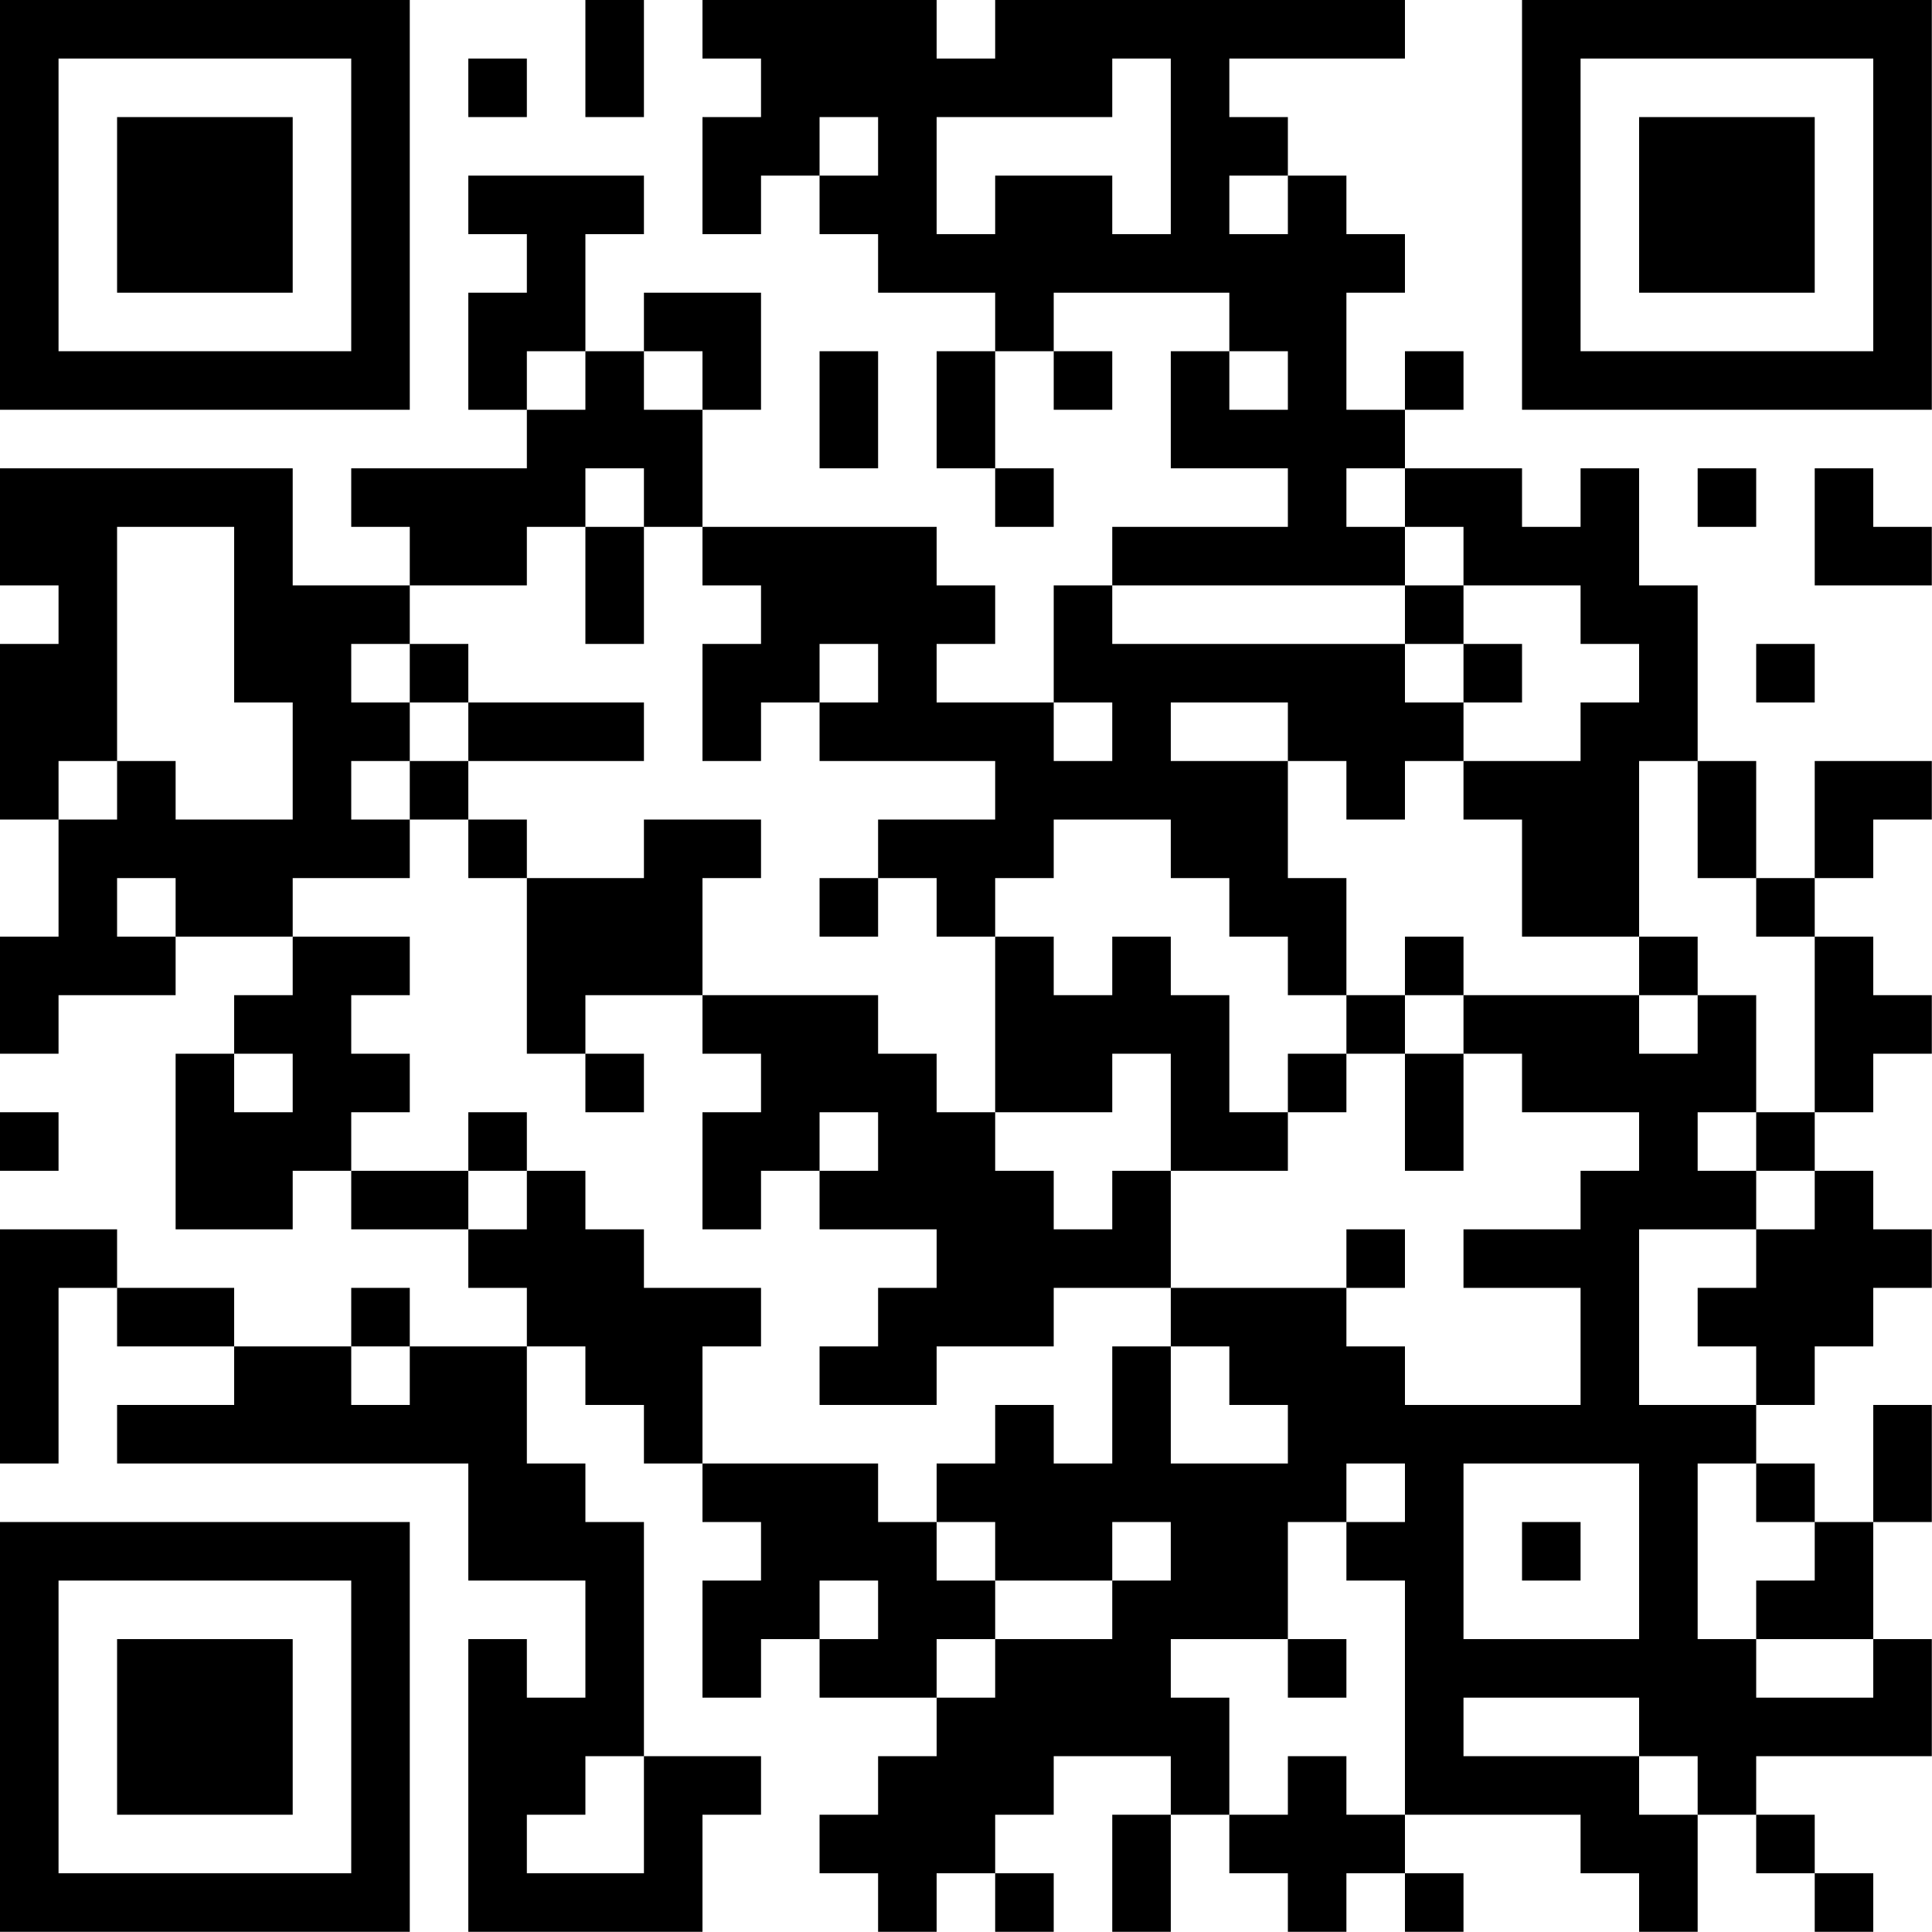
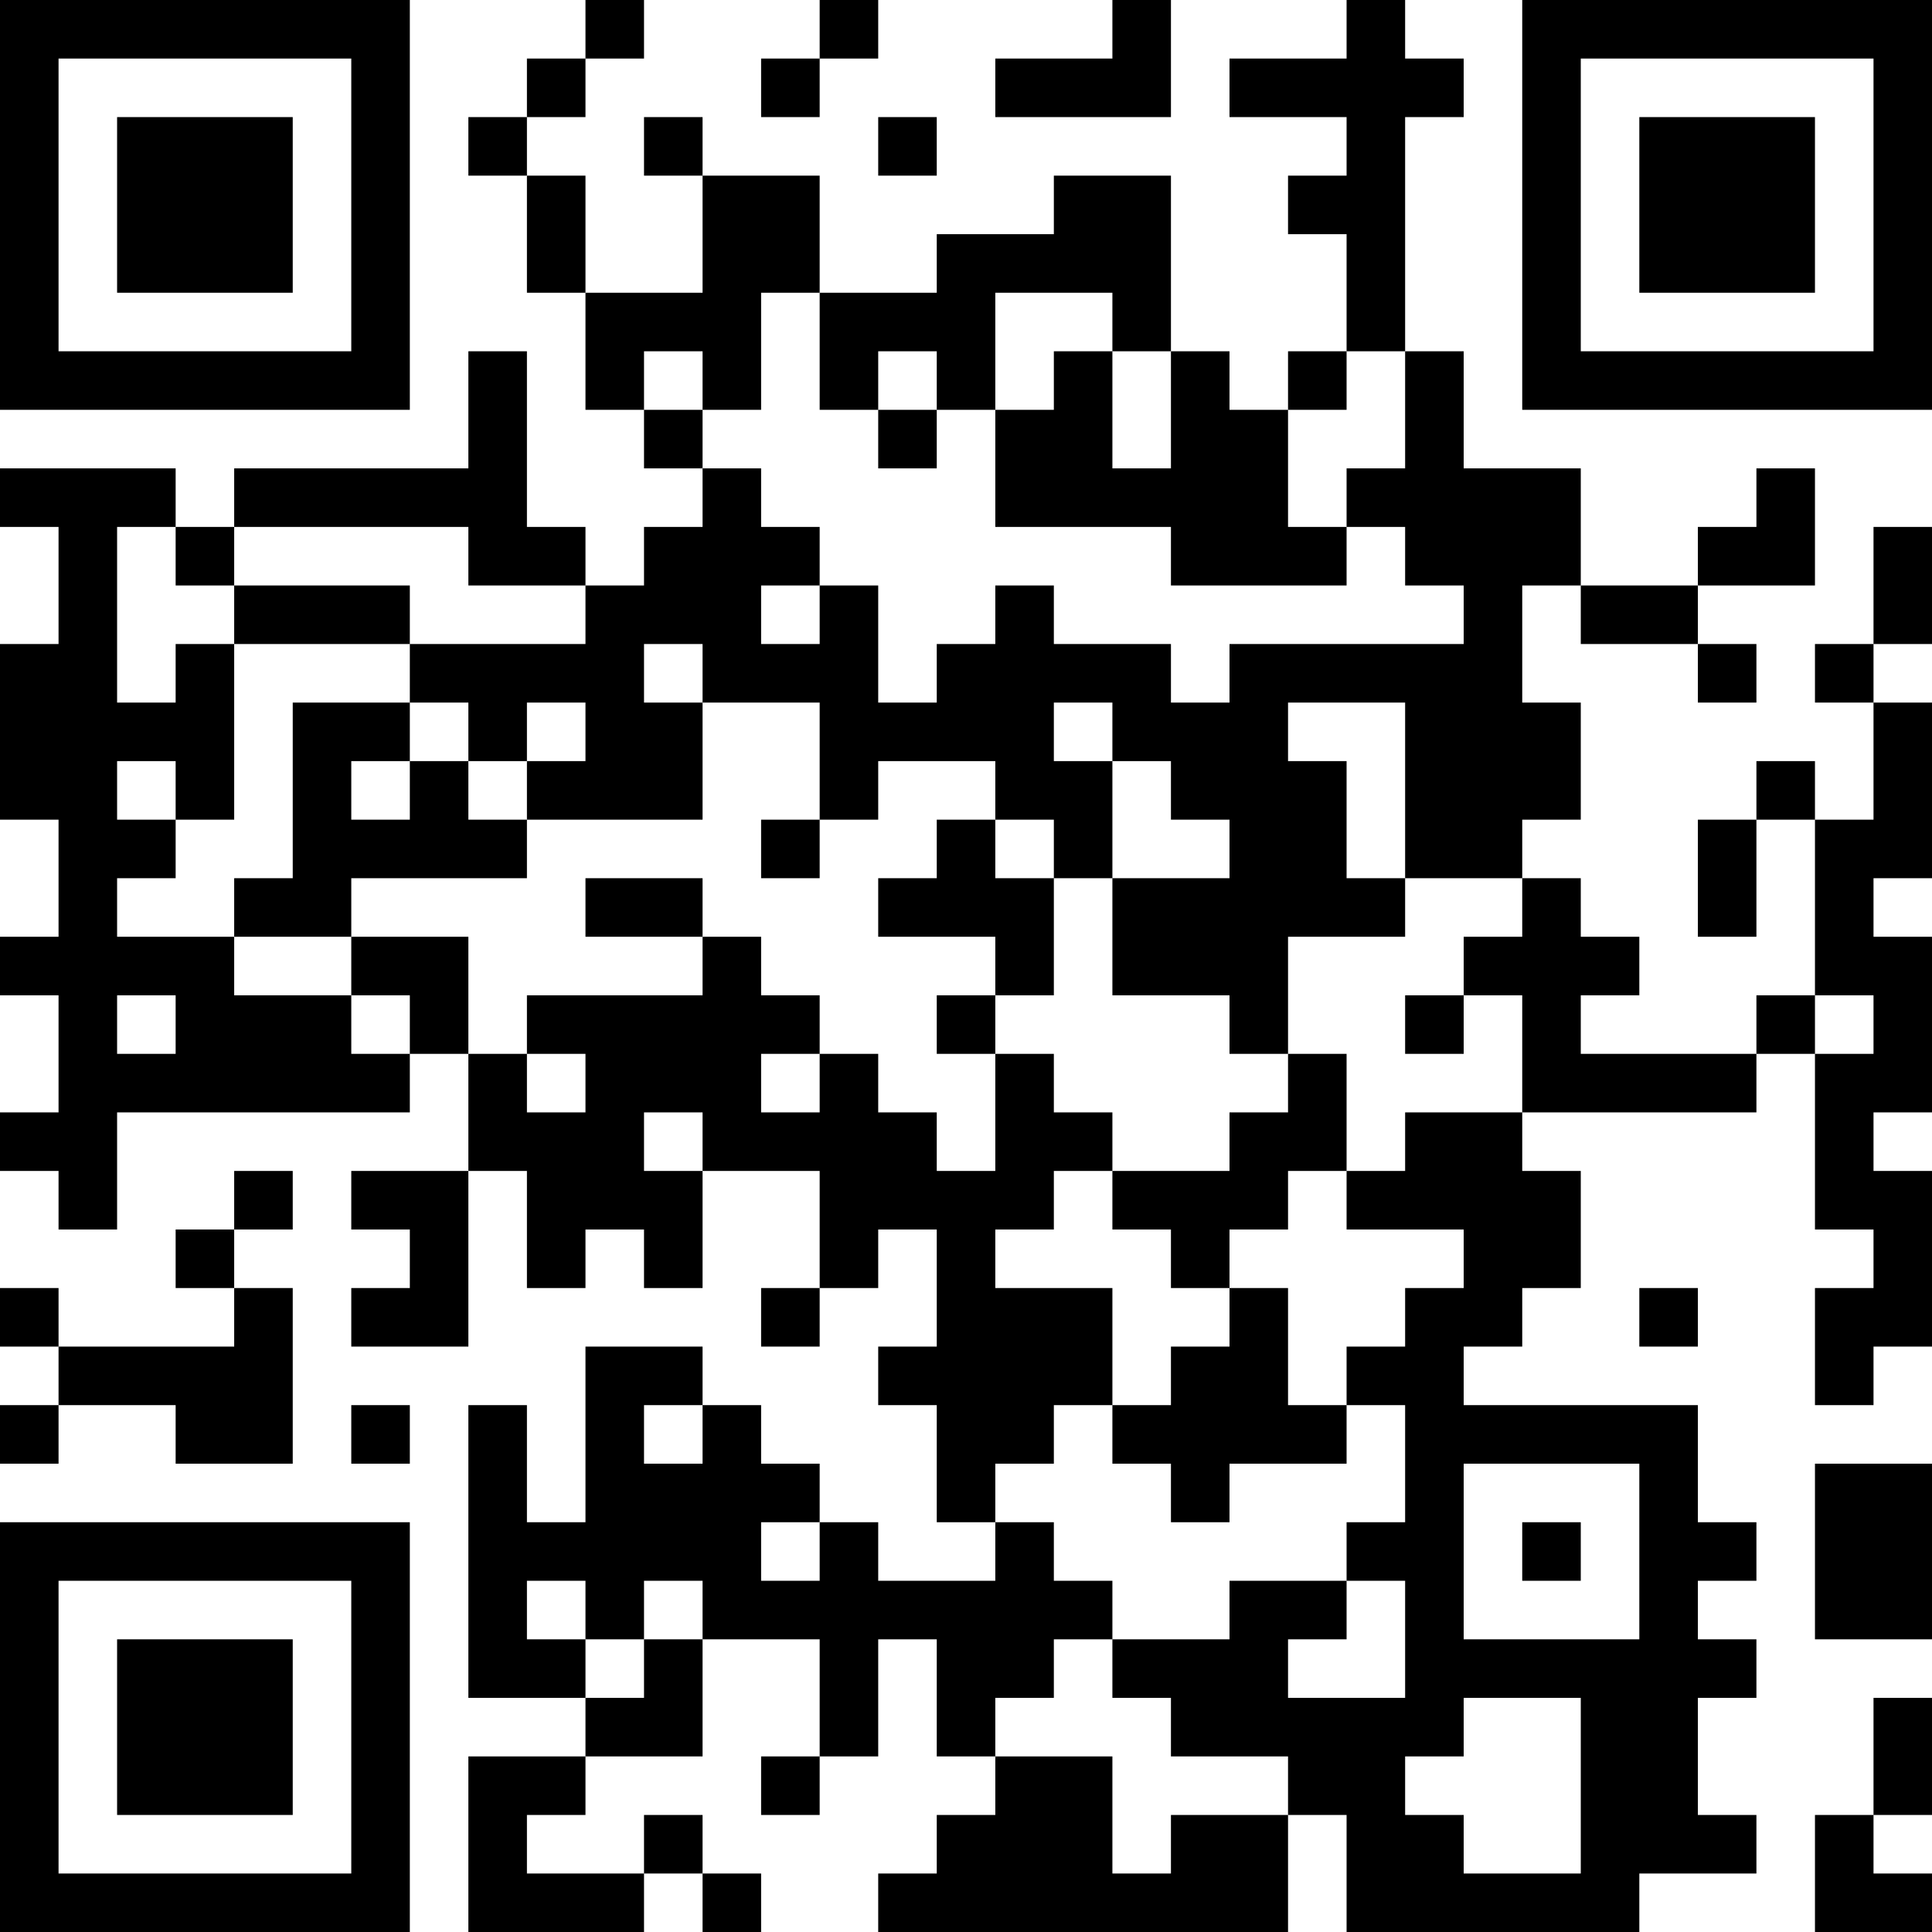
- <svg xmlns="http://www.w3.org/2000/svg" version="1.1" width="100" height="100" viewBox="0 0 100 100">
-   <rect x="0" y="0" width="100" height="100" fill="#ffffff" />
-   <g transform="scale(3.03)">
+ <svg xmlns="http://www.w3.org/2000/svg" version="1.1" width="500" height="500" viewBox="0 0 500 500">
+   <rect x="0" y="0" width="500" height="500" fill="#ffffff" />
+   <g transform="scale(15.152)">
    <g transform="translate(0,0)">
-       <path fill-rule="evenodd" d="M10 0L10 2L11 2L11 0ZM12 0L12 1L13 1L13 2L12 2L12 4L13 4L13 3L14 3L14 4L15 4L15 5L17 5L17 6L16 6L16 8L17 8L17 9L18 9L18 8L17 8L17 6L18 6L18 7L19 7L19 6L18 6L18 5L21 5L21 6L20 6L20 8L22 8L22 9L19 9L19 10L18 10L18 12L16 12L16 11L17 11L17 10L16 10L16 9L12 9L12 7L13 7L13 5L11 5L11 6L10 6L10 4L11 4L11 3L8 3L8 4L9 4L9 5L8 5L8 7L9 7L9 8L6 8L6 9L7 9L7 10L5 10L5 8L0 8L0 10L1 10L1 11L0 11L0 14L1 14L1 16L0 16L0 18L1 18L1 17L3 17L3 16L5 16L5 17L4 17L4 18L3 18L3 21L5 21L5 20L6 20L6 21L8 21L8 22L9 22L9 23L7 23L7 22L6 22L6 23L4 23L4 22L2 22L2 21L0 21L0 25L1 25L1 22L2 22L2 23L4 23L4 24L2 24L2 25L8 25L8 27L10 27L10 29L9 29L9 28L8 28L8 33L12 33L12 31L13 31L13 30L11 30L11 26L10 26L10 25L9 25L9 23L10 23L10 24L11 24L11 25L12 25L12 26L13 26L13 27L12 27L12 29L13 29L13 28L14 28L14 29L16 29L16 30L15 30L15 31L14 31L14 32L15 32L15 33L16 33L16 32L17 32L17 33L18 33L18 32L17 32L17 31L18 31L18 30L20 30L20 31L19 31L19 33L20 33L20 31L21 31L21 32L22 32L22 33L23 33L23 32L24 32L24 33L25 33L25 32L24 32L24 31L27 31L27 32L28 32L28 33L29 33L29 31L30 31L30 32L31 32L31 33L32 33L32 32L31 32L31 31L30 31L30 30L33 30L33 28L32 28L32 26L33 26L33 24L32 24L32 26L31 26L31 25L30 25L30 24L31 24L31 23L32 23L32 22L33 22L33 21L32 21L32 20L31 20L31 19L32 19L32 18L33 18L33 17L32 17L32 16L31 16L31 15L32 15L32 14L33 14L33 13L31 13L31 15L30 15L30 13L29 13L29 10L28 10L28 8L27 8L27 9L26 9L26 8L24 8L24 7L25 7L25 6L24 6L24 7L23 7L23 5L24 5L24 4L23 4L23 3L22 3L22 2L21 2L21 1L24 1L24 0L17 0L17 1L16 1L16 0ZM8 1L8 2L9 2L9 1ZM19 1L19 2L16 2L16 4L17 4L17 3L19 3L19 4L20 4L20 1ZM14 2L14 3L15 3L15 2ZM21 3L21 4L22 4L22 3ZM9 6L9 7L10 7L10 6ZM11 6L11 7L12 7L12 6ZM14 6L14 8L15 8L15 6ZM21 6L21 7L22 7L22 6ZM10 8L10 9L9 9L9 10L7 10L7 11L6 11L6 12L7 12L7 13L6 13L6 14L7 14L7 15L5 15L5 16L7 16L7 17L6 17L6 18L7 18L7 19L6 19L6 20L8 20L8 21L9 21L9 20L10 20L10 21L11 21L11 22L13 22L13 23L12 23L12 25L15 25L15 26L16 26L16 27L17 27L17 28L16 28L16 29L17 29L17 28L19 28L19 27L20 27L20 26L19 26L19 27L17 27L17 26L16 26L16 25L17 25L17 24L18 24L18 25L19 25L19 23L20 23L20 25L22 25L22 24L21 24L21 23L20 23L20 22L23 22L23 23L24 23L24 24L27 24L27 22L25 22L25 21L27 21L27 20L28 20L28 19L26 19L26 18L25 18L25 17L28 17L28 18L29 18L29 17L30 17L30 19L29 19L29 20L30 20L30 21L28 21L28 24L30 24L30 23L29 23L29 22L30 22L30 21L31 21L31 20L30 20L30 19L31 19L31 16L30 16L30 15L29 15L29 13L28 13L28 16L26 16L26 14L25 14L25 13L27 13L27 12L28 12L28 11L27 11L27 10L25 10L25 9L24 9L24 8L23 8L23 9L24 9L24 10L19 10L19 11L24 11L24 12L25 12L25 13L24 13L24 14L23 14L23 13L22 13L22 12L20 12L20 13L22 13L22 15L23 15L23 17L22 17L22 16L21 16L21 15L20 15L20 14L18 14L18 15L17 15L17 16L16 16L16 15L15 15L15 14L17 14L17 13L14 13L14 12L15 12L15 11L14 11L14 12L13 12L13 13L12 13L12 11L13 11L13 10L12 10L12 9L11 9L11 8ZM29 8L29 9L30 9L30 8ZM31 8L31 10L33 10L33 9L32 9L32 8ZM2 9L2 13L1 13L1 14L2 14L2 13L3 13L3 14L5 14L5 12L4 12L4 9ZM10 9L10 11L11 11L11 9ZM24 10L24 11L25 11L25 12L26 12L26 11L25 11L25 10ZM7 11L7 12L8 12L8 13L7 13L7 14L8 14L8 15L9 15L9 18L10 18L10 19L11 19L11 18L10 18L10 17L12 17L12 18L13 18L13 19L12 19L12 21L13 21L13 20L14 20L14 21L16 21L16 22L15 22L15 23L14 23L14 24L16 24L16 23L18 23L18 22L20 22L20 20L22 20L22 19L23 19L23 18L24 18L24 20L25 20L25 18L24 18L24 17L25 17L25 16L24 16L24 17L23 17L23 18L22 18L22 19L21 19L21 17L20 17L20 16L19 16L19 17L18 17L18 16L17 16L17 19L16 19L16 18L15 18L15 17L12 17L12 15L13 15L13 14L11 14L11 15L9 15L9 14L8 14L8 13L11 13L11 12L8 12L8 11ZM30 11L30 12L31 12L31 11ZM18 12L18 13L19 13L19 12ZM2 15L2 16L3 16L3 15ZM14 15L14 16L15 16L15 15ZM28 16L28 17L29 17L29 16ZM4 18L4 19L5 19L5 18ZM19 18L19 19L17 19L17 20L18 20L18 21L19 21L19 20L20 20L20 18ZM0 19L0 20L1 20L1 19ZM8 19L8 20L9 20L9 19ZM14 19L14 20L15 20L15 19ZM23 21L23 22L24 22L24 21ZM6 23L6 24L7 24L7 23ZM23 25L23 26L22 26L22 28L20 28L20 29L21 29L21 31L22 31L22 30L23 30L23 31L24 31L24 27L23 27L23 26L24 26L24 25ZM25 25L25 28L28 28L28 25ZM29 25L29 28L30 28L30 29L32 29L32 28L30 28L30 27L31 27L31 26L30 26L30 25ZM26 26L26 27L27 27L27 26ZM14 27L14 28L15 28L15 27ZM22 28L22 29L23 29L23 28ZM25 29L25 30L28 30L28 31L29 31L29 30L28 30L28 29ZM10 30L10 31L9 31L9 32L11 32L11 30ZM0 0L0 7L7 7L7 0ZM1 1L1 6L6 6L6 1ZM2 2L2 5L5 5L5 2ZM26 0L26 7L33 7L33 0ZM27 1L27 6L32 6L32 1ZM28 2L28 5L31 5L31 2ZM0 26L0 33L7 33L7 26ZM1 27L1 32L6 32L6 27ZM2 28L2 31L5 31L5 28Z" fill="#000000" />
+       <path fill-rule="evenodd" d="M10 0L10 1L9 1L9 2L8 2L8 3L9 3L9 5L10 5L10 7L11 7L11 8L12 8L12 9L11 9L11 10L10 10L10 9L9 9L9 6L8 6L8 8L4 8L4 9L3 9L3 8L0 8L0 9L1 9L1 11L0 11L0 14L1 14L1 16L0 16L0 17L1 17L1 19L0 19L0 20L1 20L1 21L2 21L2 19L7 19L7 18L8 18L8 20L6 20L6 21L7 21L7 22L6 22L6 23L8 23L8 20L9 20L9 22L10 22L10 21L11 21L11 22L12 22L12 20L14 20L14 22L13 22L13 23L14 23L14 22L15 22L15 21L16 21L16 23L15 23L15 24L16 24L16 26L17 26L17 27L15 27L15 26L14 26L14 25L13 25L13 24L12 24L12 23L10 23L10 26L9 26L9 24L8 24L8 29L10 29L10 30L8 30L8 33L11 33L11 32L12 32L12 33L13 33L13 32L12 32L12 31L11 31L11 32L9 32L9 31L10 31L10 30L12 30L12 28L14 28L14 30L13 30L13 31L14 31L14 30L15 30L15 28L16 28L16 30L17 30L17 31L16 31L16 32L15 32L15 33L22 33L22 31L23 31L23 33L28 33L28 32L30 32L30 31L29 31L29 29L30 29L30 28L29 28L29 27L30 27L30 26L29 26L29 24L25 24L25 23L26 23L26 22L27 22L27 20L26 20L26 19L30 19L30 18L31 18L31 21L32 21L32 22L31 22L31 24L32 24L32 23L33 23L33 20L32 20L32 19L33 19L33 16L32 16L32 15L33 15L33 12L32 12L32 11L33 11L33 9L32 9L32 11L31 11L31 12L32 12L32 14L31 14L31 13L30 13L30 14L29 14L29 16L30 16L30 14L31 14L31 17L30 17L30 18L27 18L27 17L28 17L28 16L27 16L27 15L26 15L26 14L27 14L27 12L26 12L26 10L27 10L27 11L29 11L29 12L30 12L30 11L29 11L29 10L31 10L31 8L30 8L30 9L29 9L29 10L27 10L27 8L25 8L25 6L24 6L24 2L25 2L25 1L24 1L24 0L23 0L23 1L21 1L21 2L23 2L23 3L22 3L22 4L23 4L23 6L22 6L22 7L21 7L21 6L20 6L20 3L18 3L18 4L16 4L16 5L14 5L14 3L12 3L12 2L11 2L11 3L12 3L12 5L10 5L10 3L9 3L9 2L10 2L10 1L11 1L11 0ZM14 0L14 1L13 1L13 2L14 2L14 1L15 1L15 0ZM19 0L19 1L17 1L17 2L20 2L20 0ZM15 2L15 3L16 3L16 2ZM13 5L13 7L12 7L12 6L11 6L11 7L12 7L12 8L13 8L13 9L14 9L14 10L13 10L13 11L14 11L14 10L15 10L15 12L16 12L16 11L17 11L17 10L18 10L18 11L20 11L20 12L21 12L21 11L25 11L25 10L24 10L24 9L23 9L23 8L24 8L24 6L23 6L23 7L22 7L22 9L23 9L23 10L20 10L20 9L17 9L17 7L18 7L18 6L19 6L19 8L20 8L20 6L19 6L19 5L17 5L17 7L16 7L16 6L15 6L15 7L14 7L14 5ZM15 7L15 8L16 8L16 7ZM2 9L2 12L3 12L3 11L4 11L4 14L3 14L3 13L2 13L2 14L3 14L3 15L2 15L2 16L4 16L4 17L6 17L6 18L7 18L7 17L6 17L6 16L8 16L8 18L9 18L9 19L10 19L10 18L9 18L9 17L12 17L12 16L13 16L13 17L14 17L14 18L13 18L13 19L14 19L14 18L15 18L15 19L16 19L16 20L17 20L17 18L18 18L18 19L19 19L19 20L18 20L18 21L17 21L17 22L19 22L19 24L18 24L18 25L17 25L17 26L18 26L18 27L19 27L19 28L18 28L18 29L17 29L17 30L19 30L19 32L20 32L20 31L22 31L22 30L20 30L20 29L19 29L19 28L21 28L21 27L23 27L23 28L22 28L22 29L24 29L24 27L23 27L23 26L24 26L24 24L23 24L23 23L24 23L24 22L25 22L25 21L23 21L23 20L24 20L24 19L26 19L26 17L25 17L25 16L26 16L26 15L24 15L24 12L22 12L22 13L23 13L23 15L24 15L24 16L22 16L22 18L21 18L21 17L19 17L19 15L21 15L21 14L20 14L20 13L19 13L19 12L18 12L18 13L19 13L19 15L18 15L18 14L17 14L17 13L15 13L15 14L14 14L14 12L12 12L12 11L11 11L11 12L12 12L12 14L9 14L9 13L10 13L10 12L9 12L9 13L8 13L8 12L7 12L7 11L10 11L10 10L8 10L8 9L4 9L4 10L3 10L3 9ZM4 10L4 11L7 11L7 10ZM5 12L5 15L4 15L4 16L6 16L6 15L9 15L9 14L8 14L8 13L7 13L7 12ZM6 13L6 14L7 14L7 13ZM13 14L13 15L14 15L14 14ZM16 14L16 15L15 15L15 16L17 16L17 17L16 17L16 18L17 18L17 17L18 17L18 15L17 15L17 14ZM10 15L10 16L12 16L12 15ZM2 17L2 18L3 18L3 17ZM24 17L24 18L25 18L25 17ZM31 17L31 18L32 18L32 17ZM22 18L22 19L21 19L21 20L19 20L19 21L20 21L20 22L21 22L21 23L20 23L20 24L19 24L19 25L20 25L20 26L21 26L21 25L23 25L23 24L22 24L22 22L21 22L21 21L22 21L22 20L23 20L23 18ZM11 19L11 20L12 20L12 19ZM4 20L4 21L3 21L3 22L4 22L4 23L1 23L1 22L0 22L0 23L1 23L1 24L0 24L0 25L1 25L1 24L3 24L3 25L5 25L5 22L4 22L4 21L5 21L5 20ZM28 22L28 23L29 23L29 22ZM6 24L6 25L7 25L7 24ZM11 24L11 25L12 25L12 24ZM25 25L25 28L28 28L28 25ZM31 25L31 28L33 28L33 25ZM13 26L13 27L14 27L14 26ZM26 26L26 27L27 27L27 26ZM9 27L9 28L10 28L10 29L11 29L11 28L12 28L12 27L11 27L11 28L10 28L10 27ZM25 29L25 30L24 30L24 31L25 31L25 32L27 32L27 29ZM32 29L32 31L31 31L31 33L33 33L33 32L32 32L32 31L33 31L33 29ZM0 0L0 7L7 7L7 0ZM1 1L1 6L6 6L6 1ZM2 2L2 5L5 5L5 2ZM26 0L26 7L33 7L33 0ZM27 1L27 6L32 6L32 1ZM28 2L28 5L31 5L31 2ZM0 26L0 33L7 33L7 26ZM1 27L1 32L6 32L6 27ZM2 28L2 31L5 31L5 28Z" fill="#000000" />
    </g>
  </g>
</svg>
